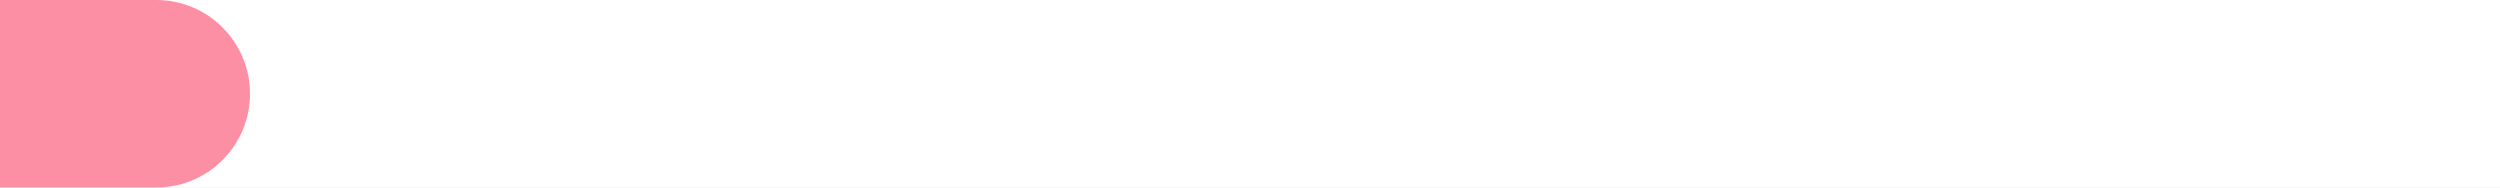
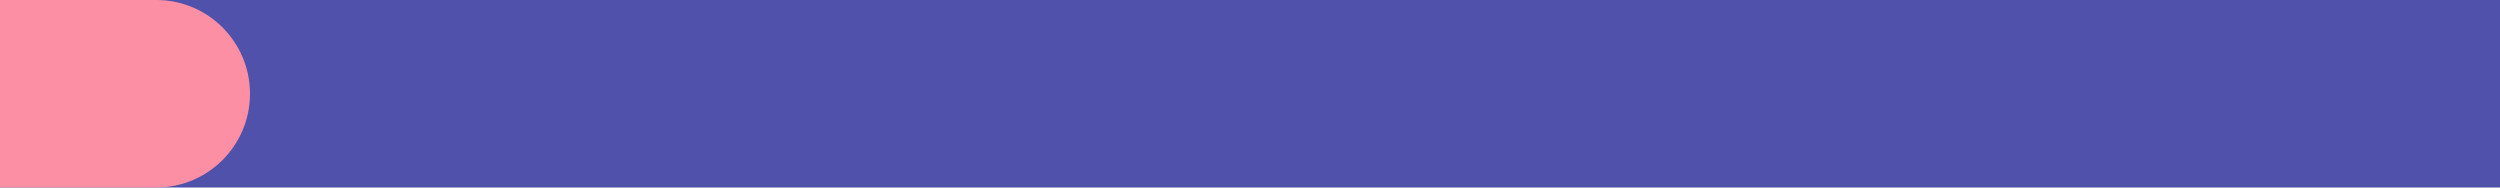
<svg xmlns="http://www.w3.org/2000/svg" width="200" height="15" viewBox="0 0 200 15" fill="none">
-   <rect width="200" height="15" fill="white" />
-   <path d="M0 0H12.5C16.642 0 20 3.358 20 7.5V7.5C20 11.642 16.642 15 12.5 15H0V0Z" fill="#FD8FA4" />
+   <rect width="200" height="15" fill="#4F51AA" />
+   <path d="M0 0H12.5C16.642 0 20 3.358 20 7.5C20 11.642 16.642 15 12.5 15H0V0Z" fill="#FD8FA4" />
</svg>
